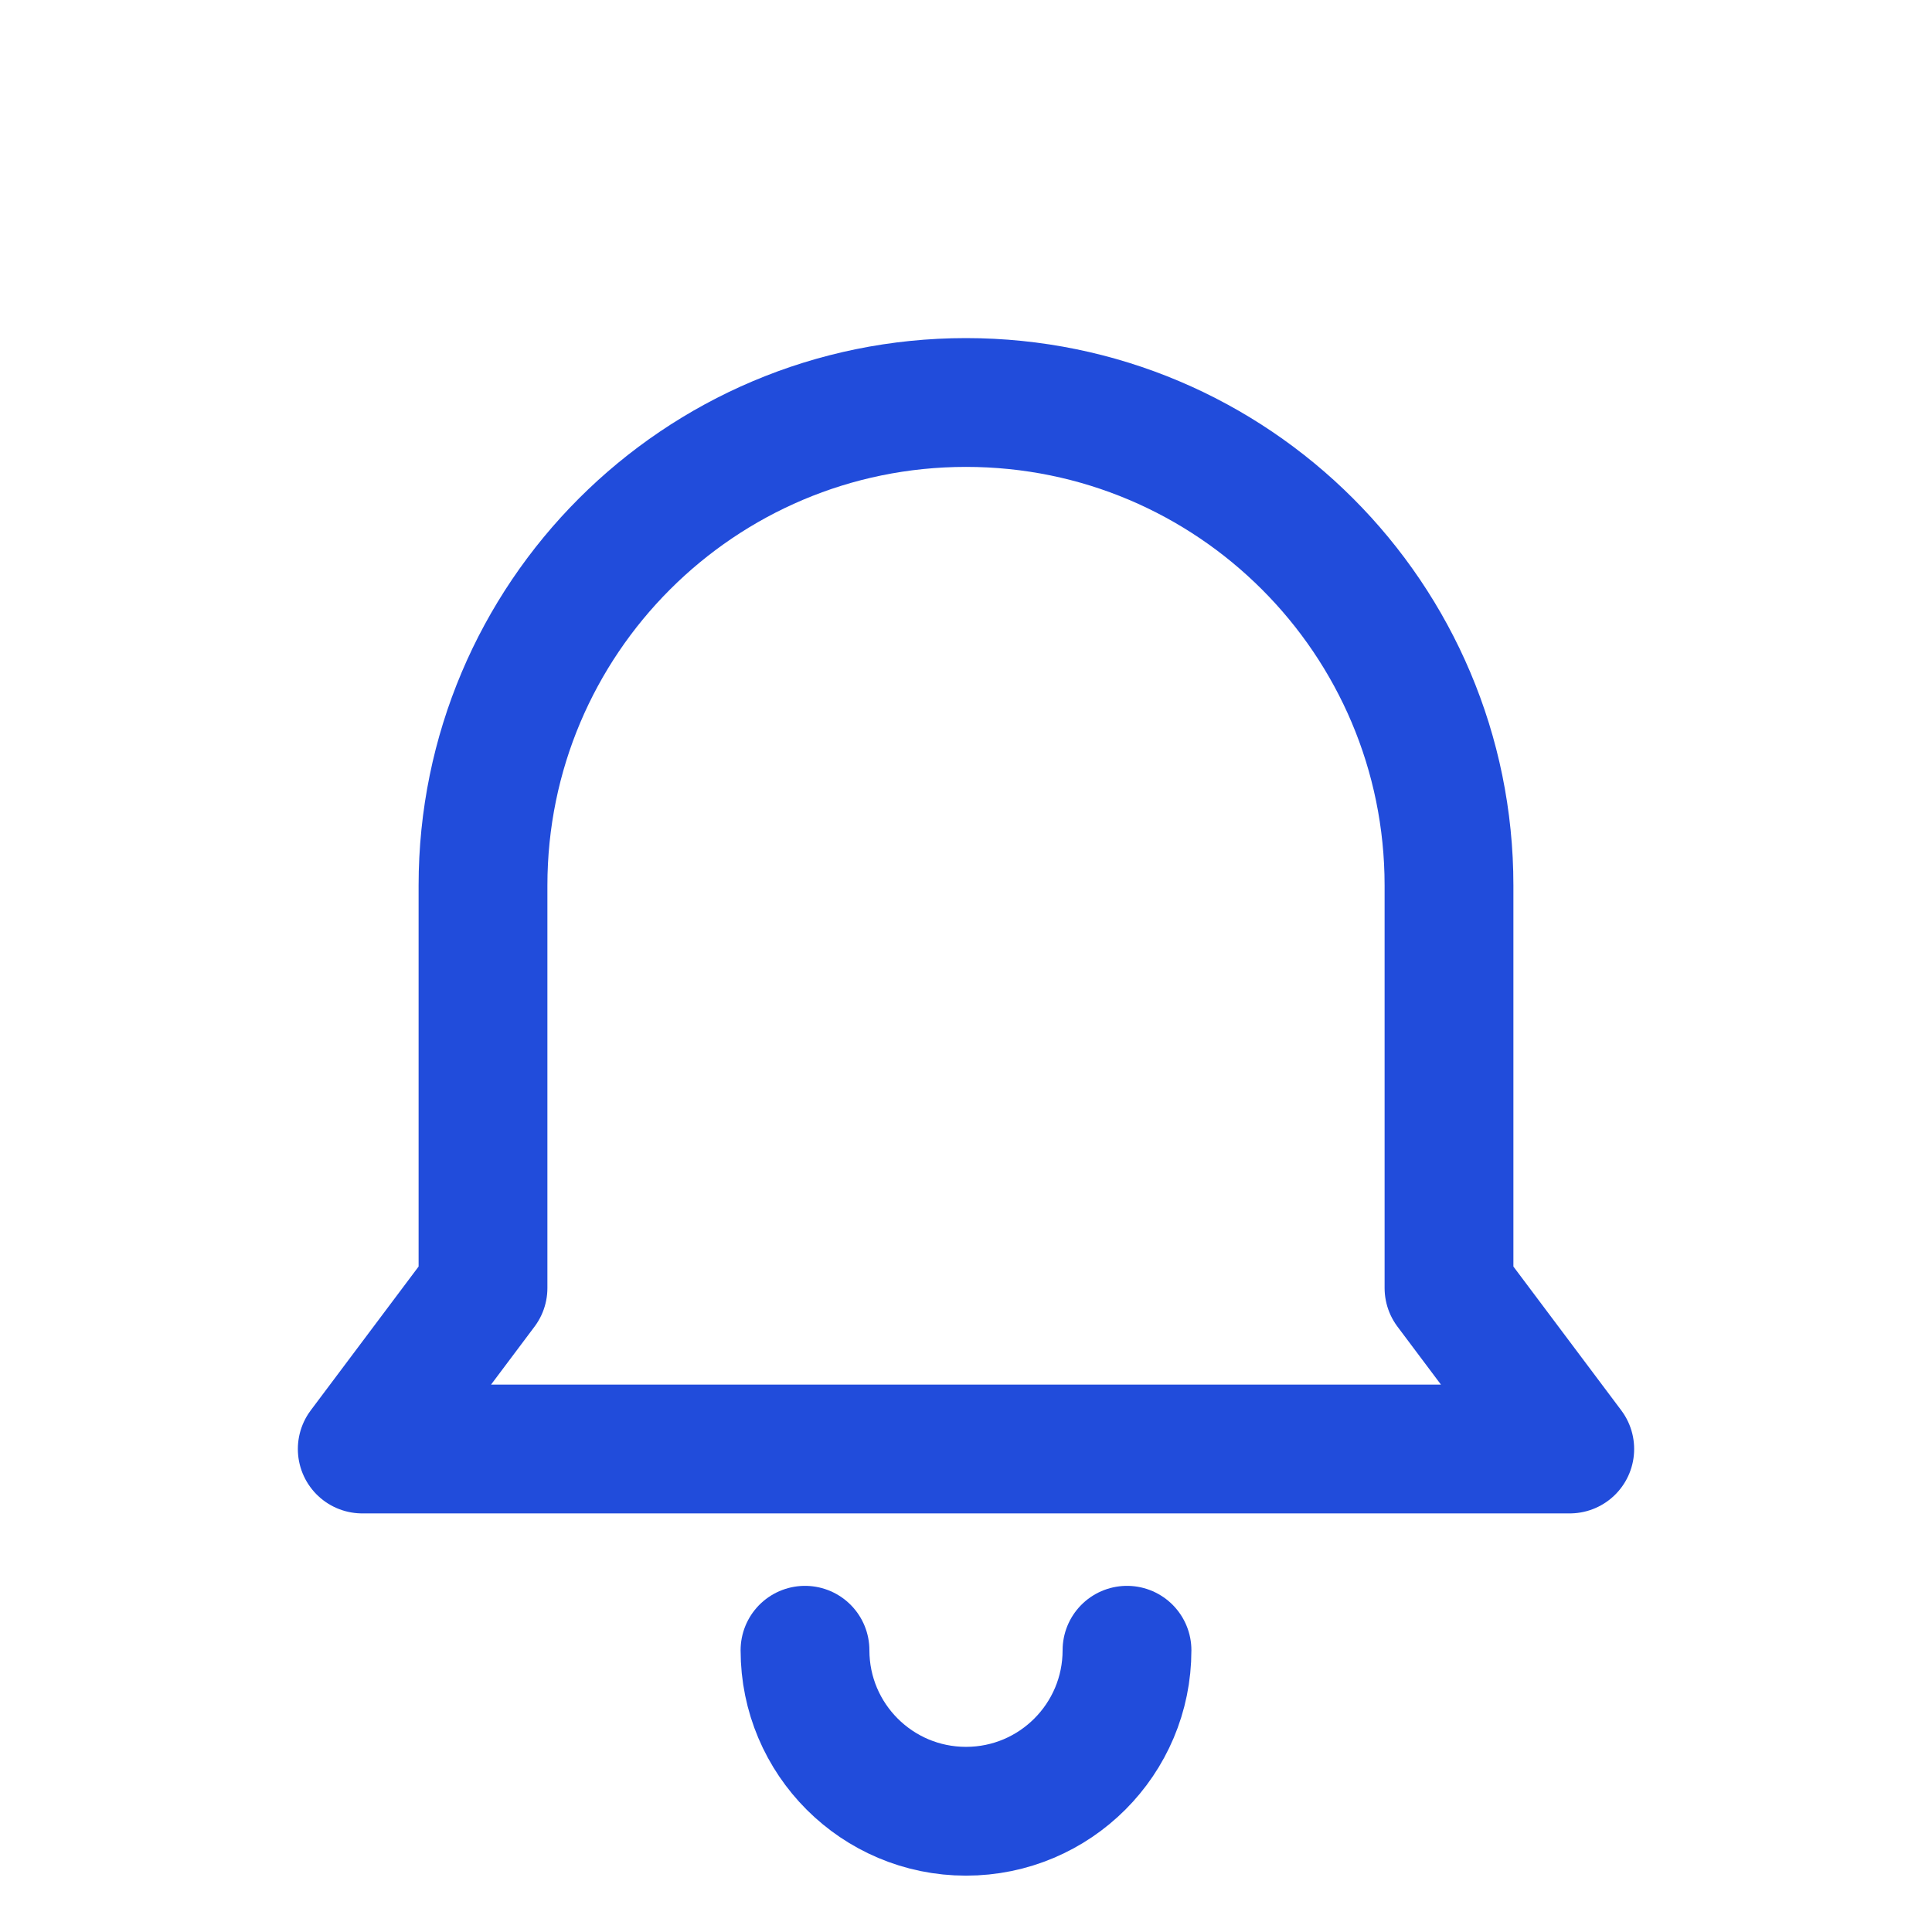
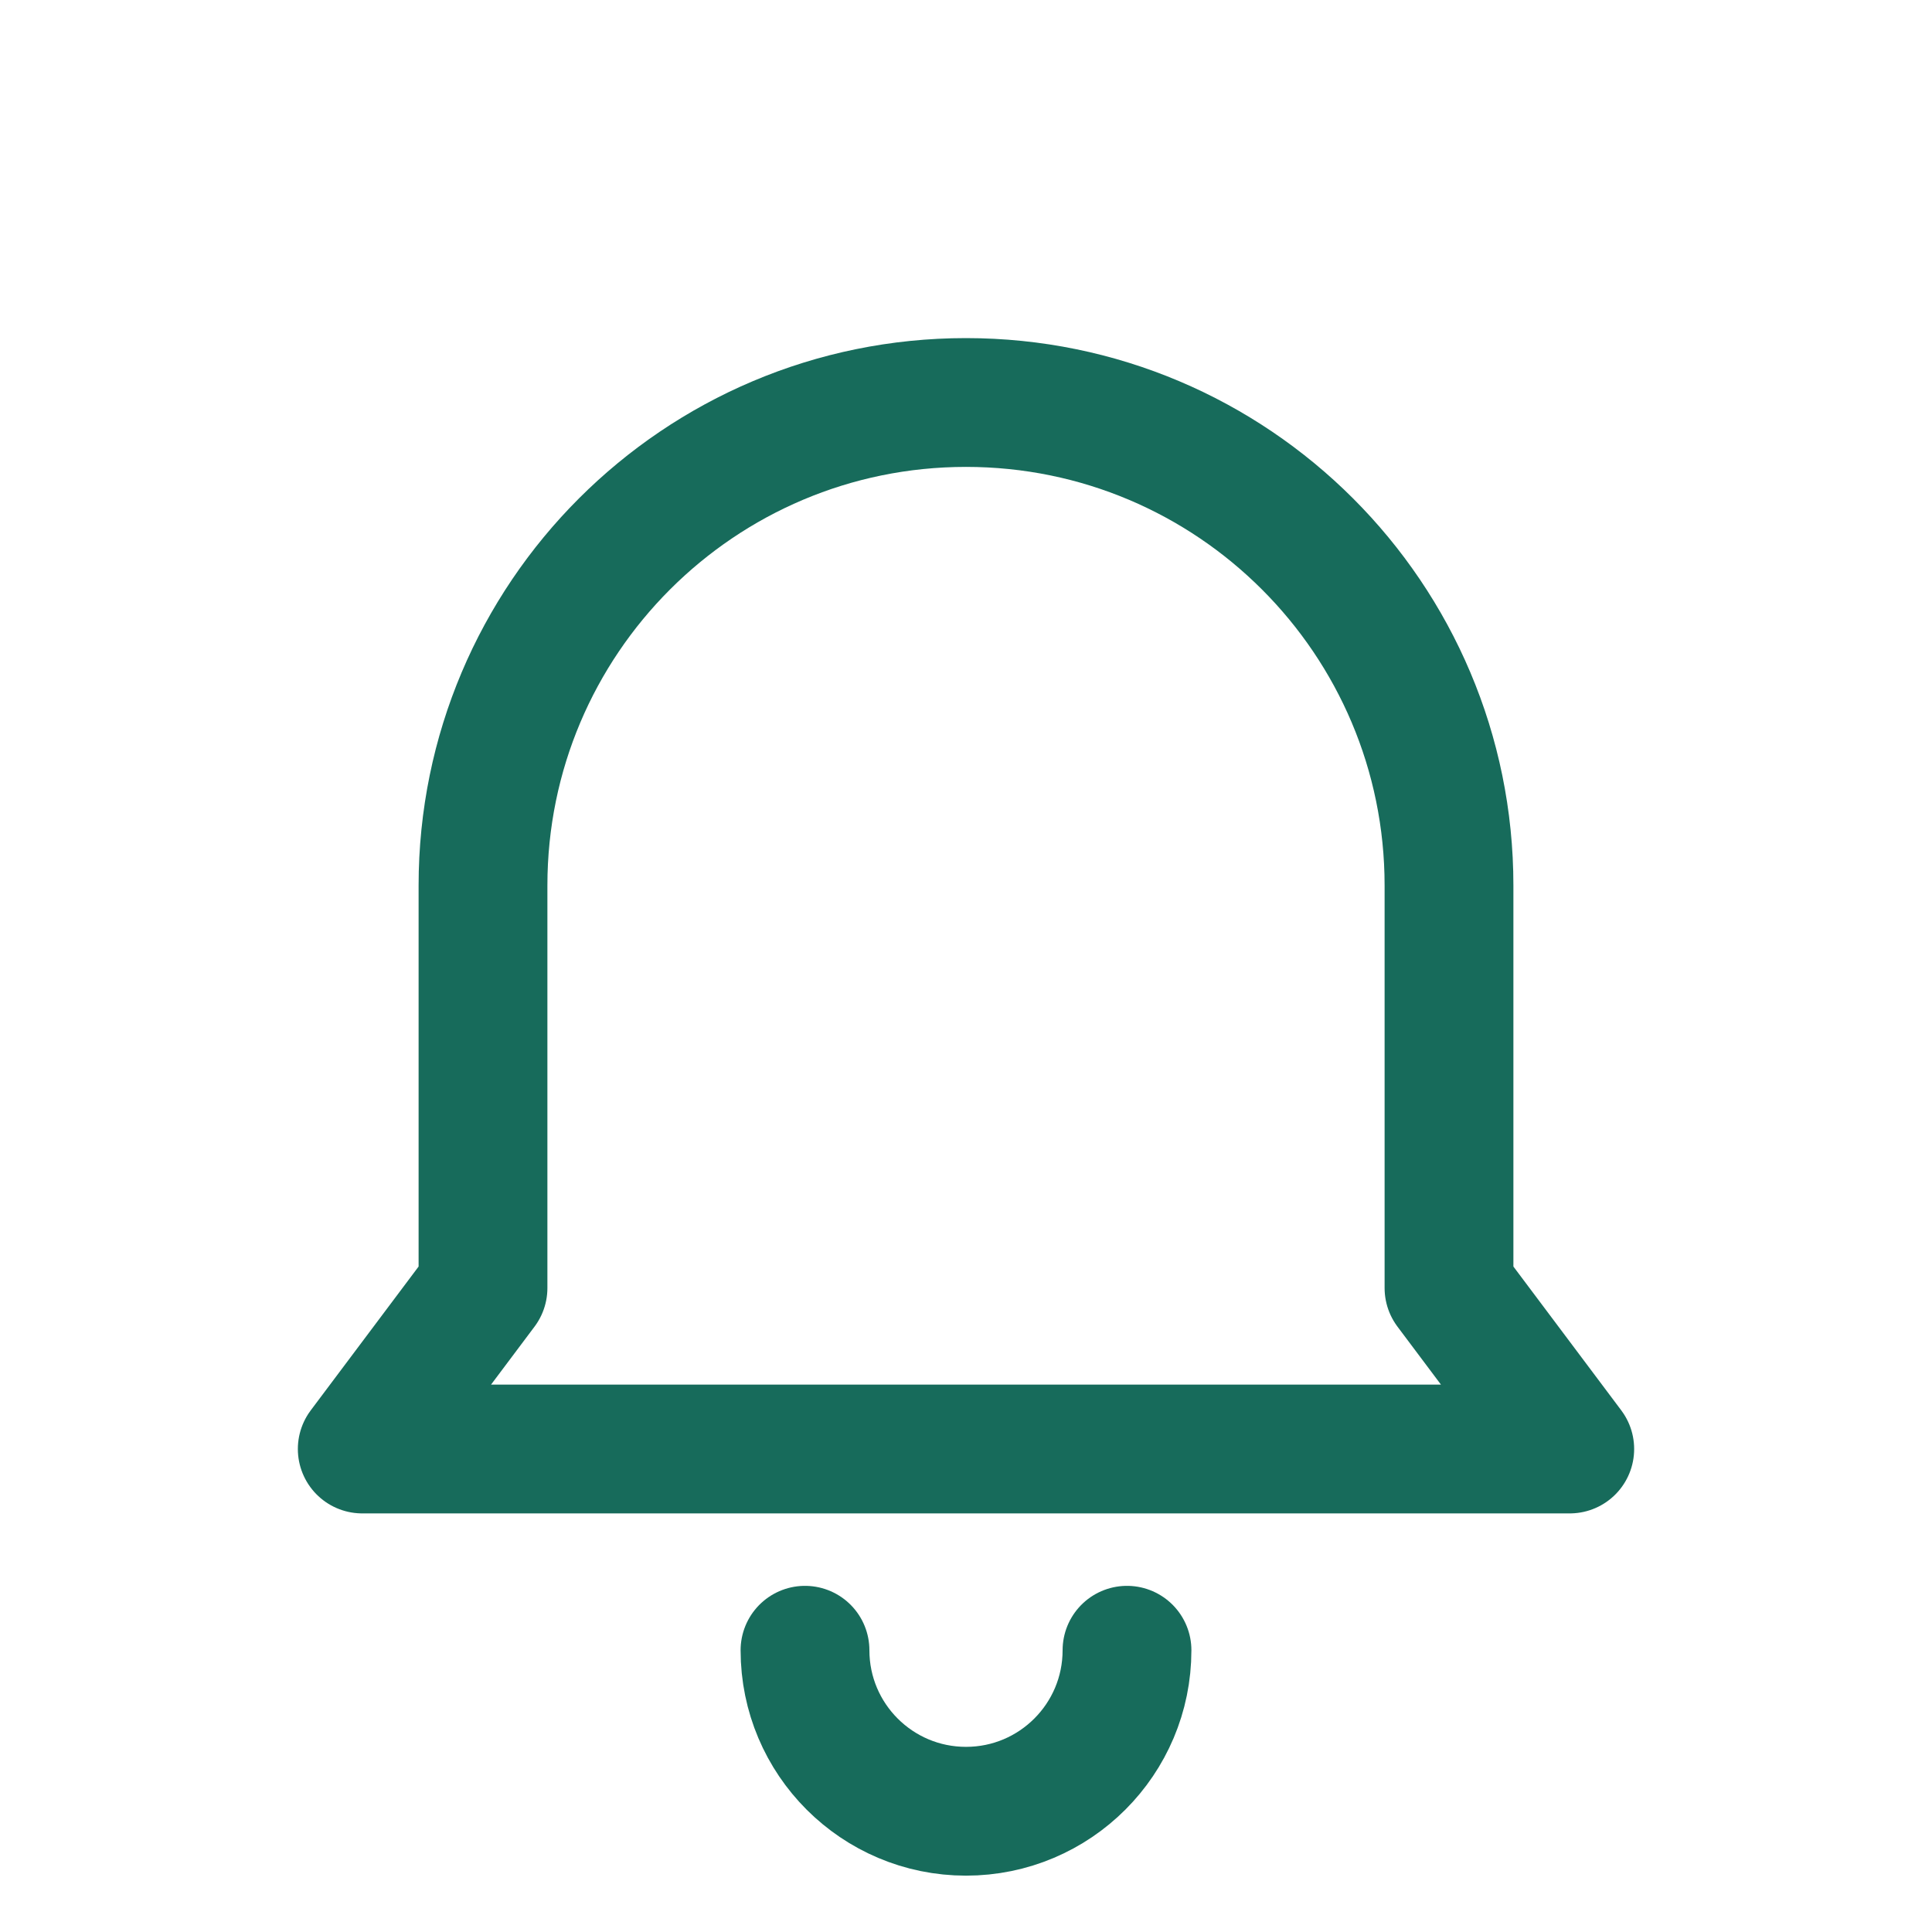
- <svg xmlns="http://www.w3.org/2000/svg" viewBox="0 0 24 24" fill="none" stroke="#214CDB" stroke-width="1.6" stroke-linecap="round" stroke-linejoin="round">
+ <svg xmlns="http://www.w3.org/2000/svg" viewBox="0 0 24 24" fill="none" stroke="#176B5B" stroke-width="1.6" stroke-linecap="round" stroke-linejoin="round">
  <path d="M6 16V11a6 6 0 0 1 12 0v5l1.5 2h-15z" />
  <path d="M10 20.5a2 2 0 0 0 4 0" />
</svg>
